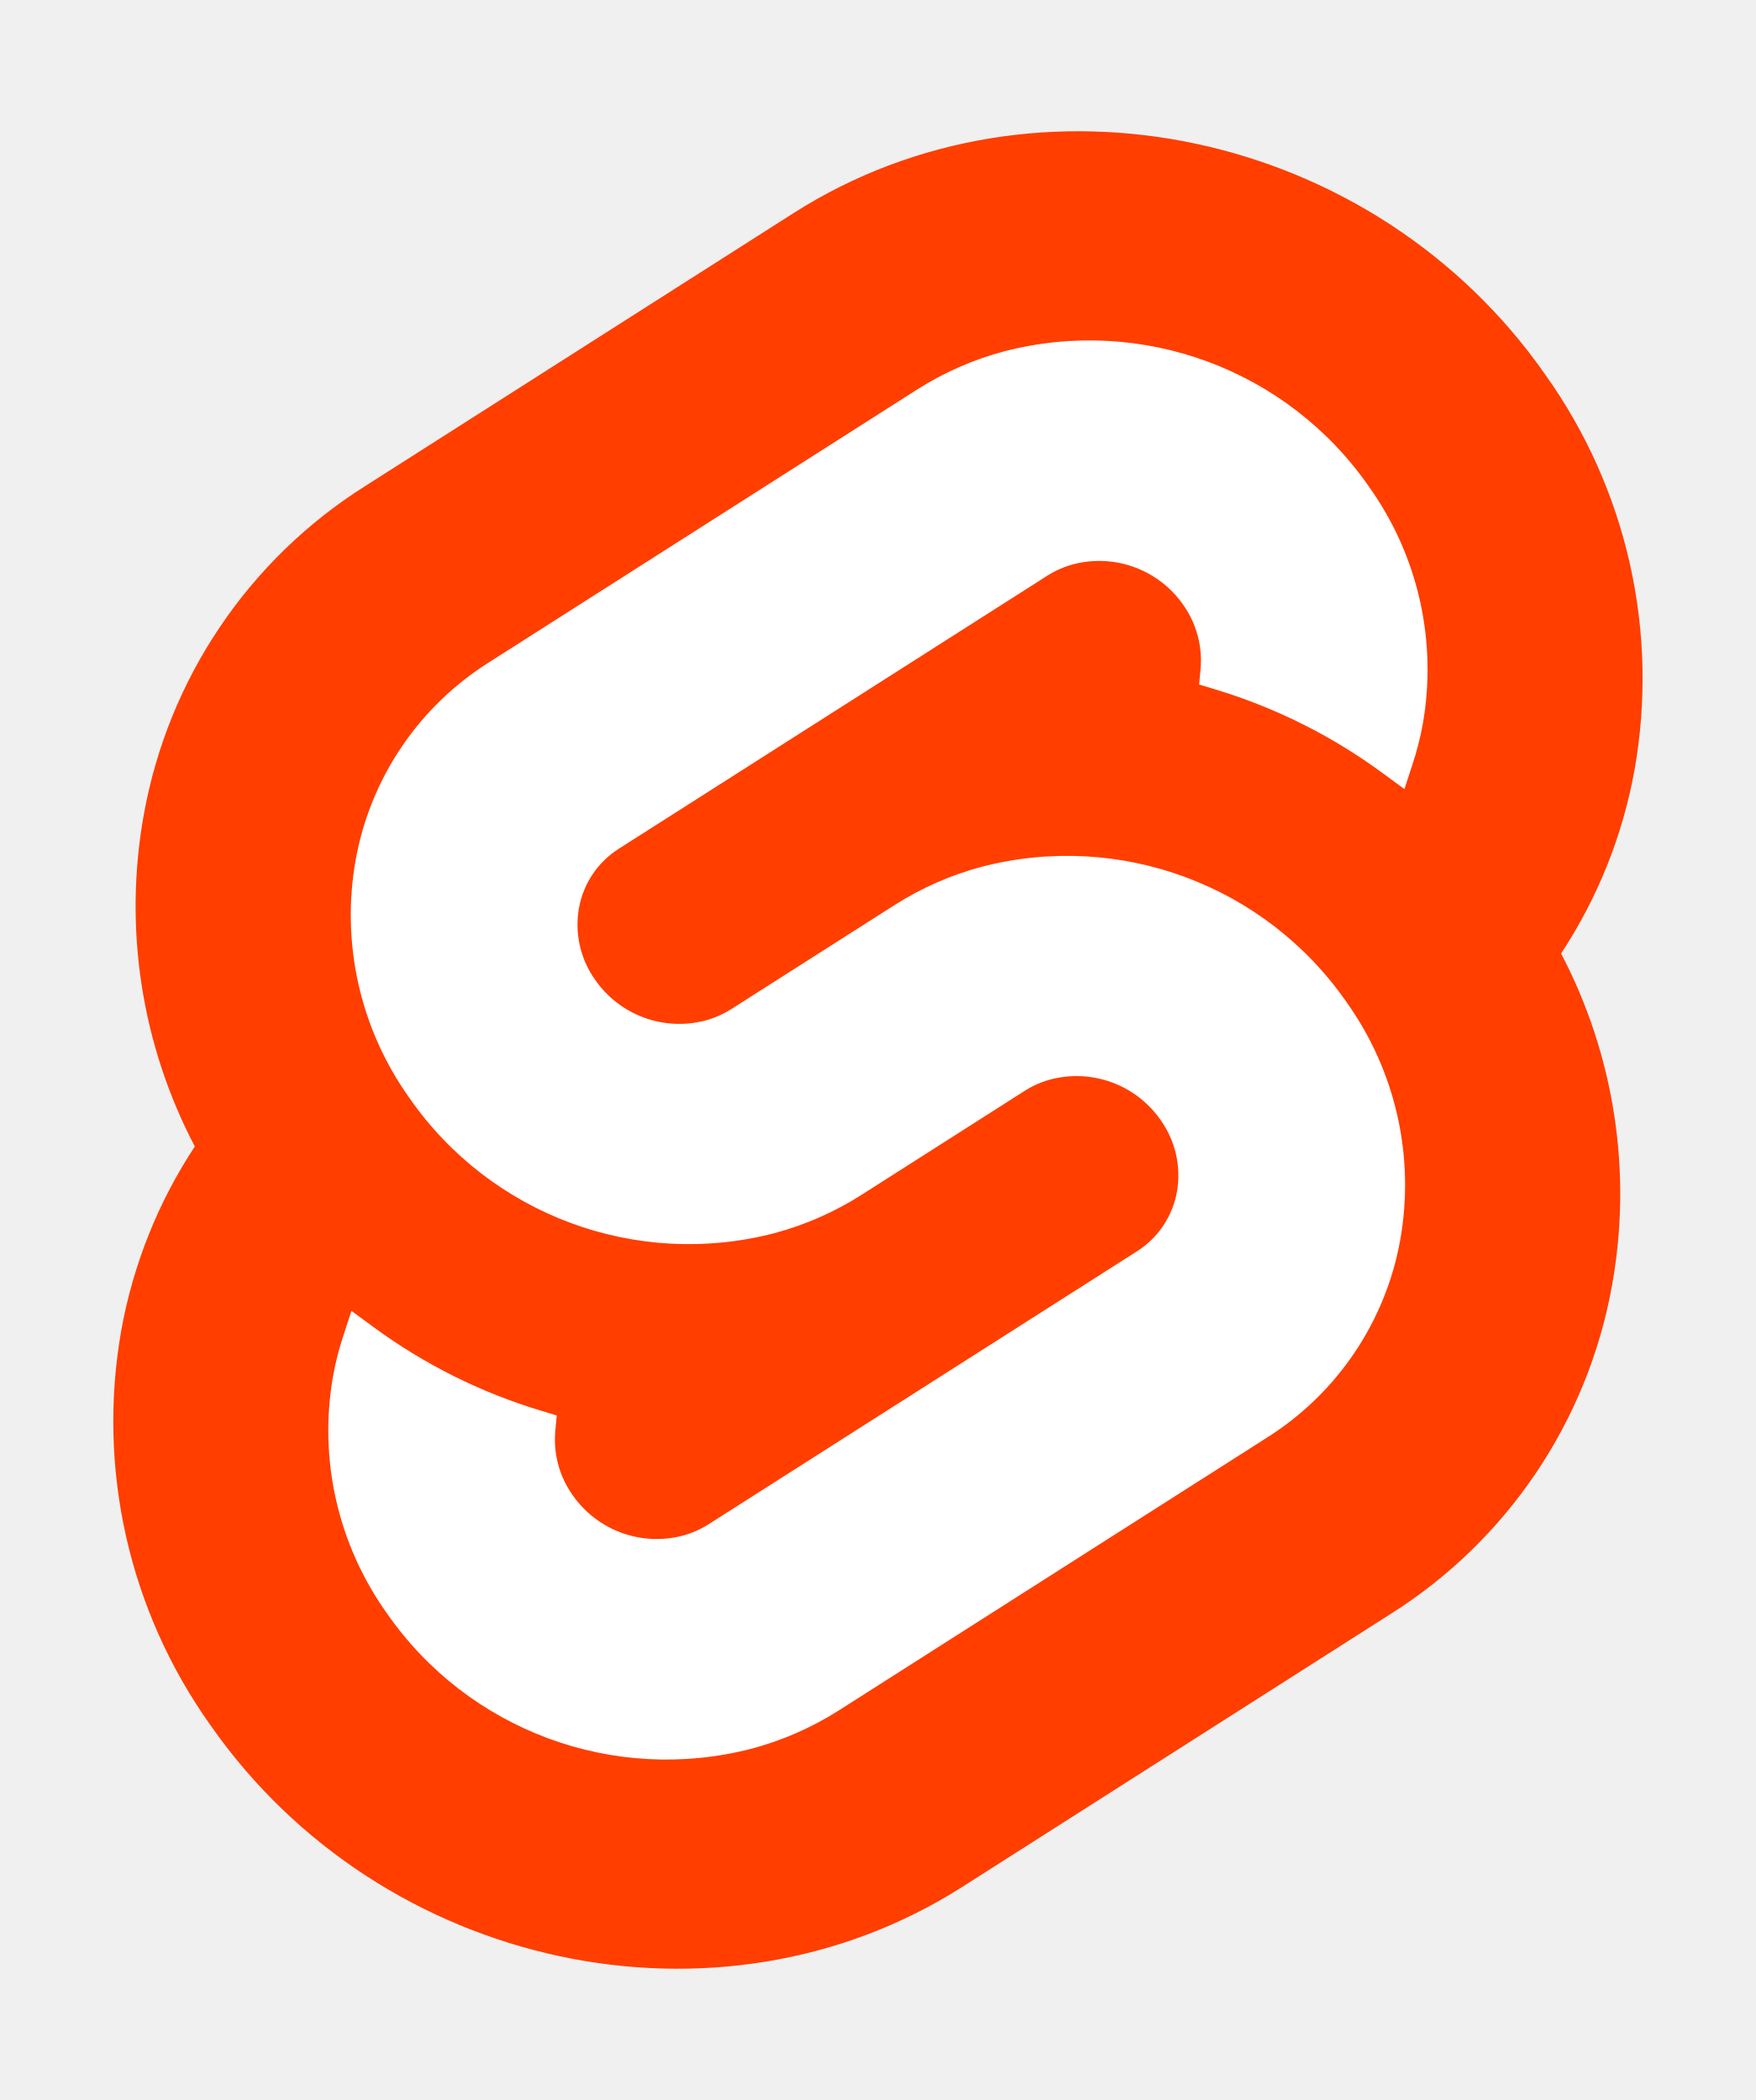
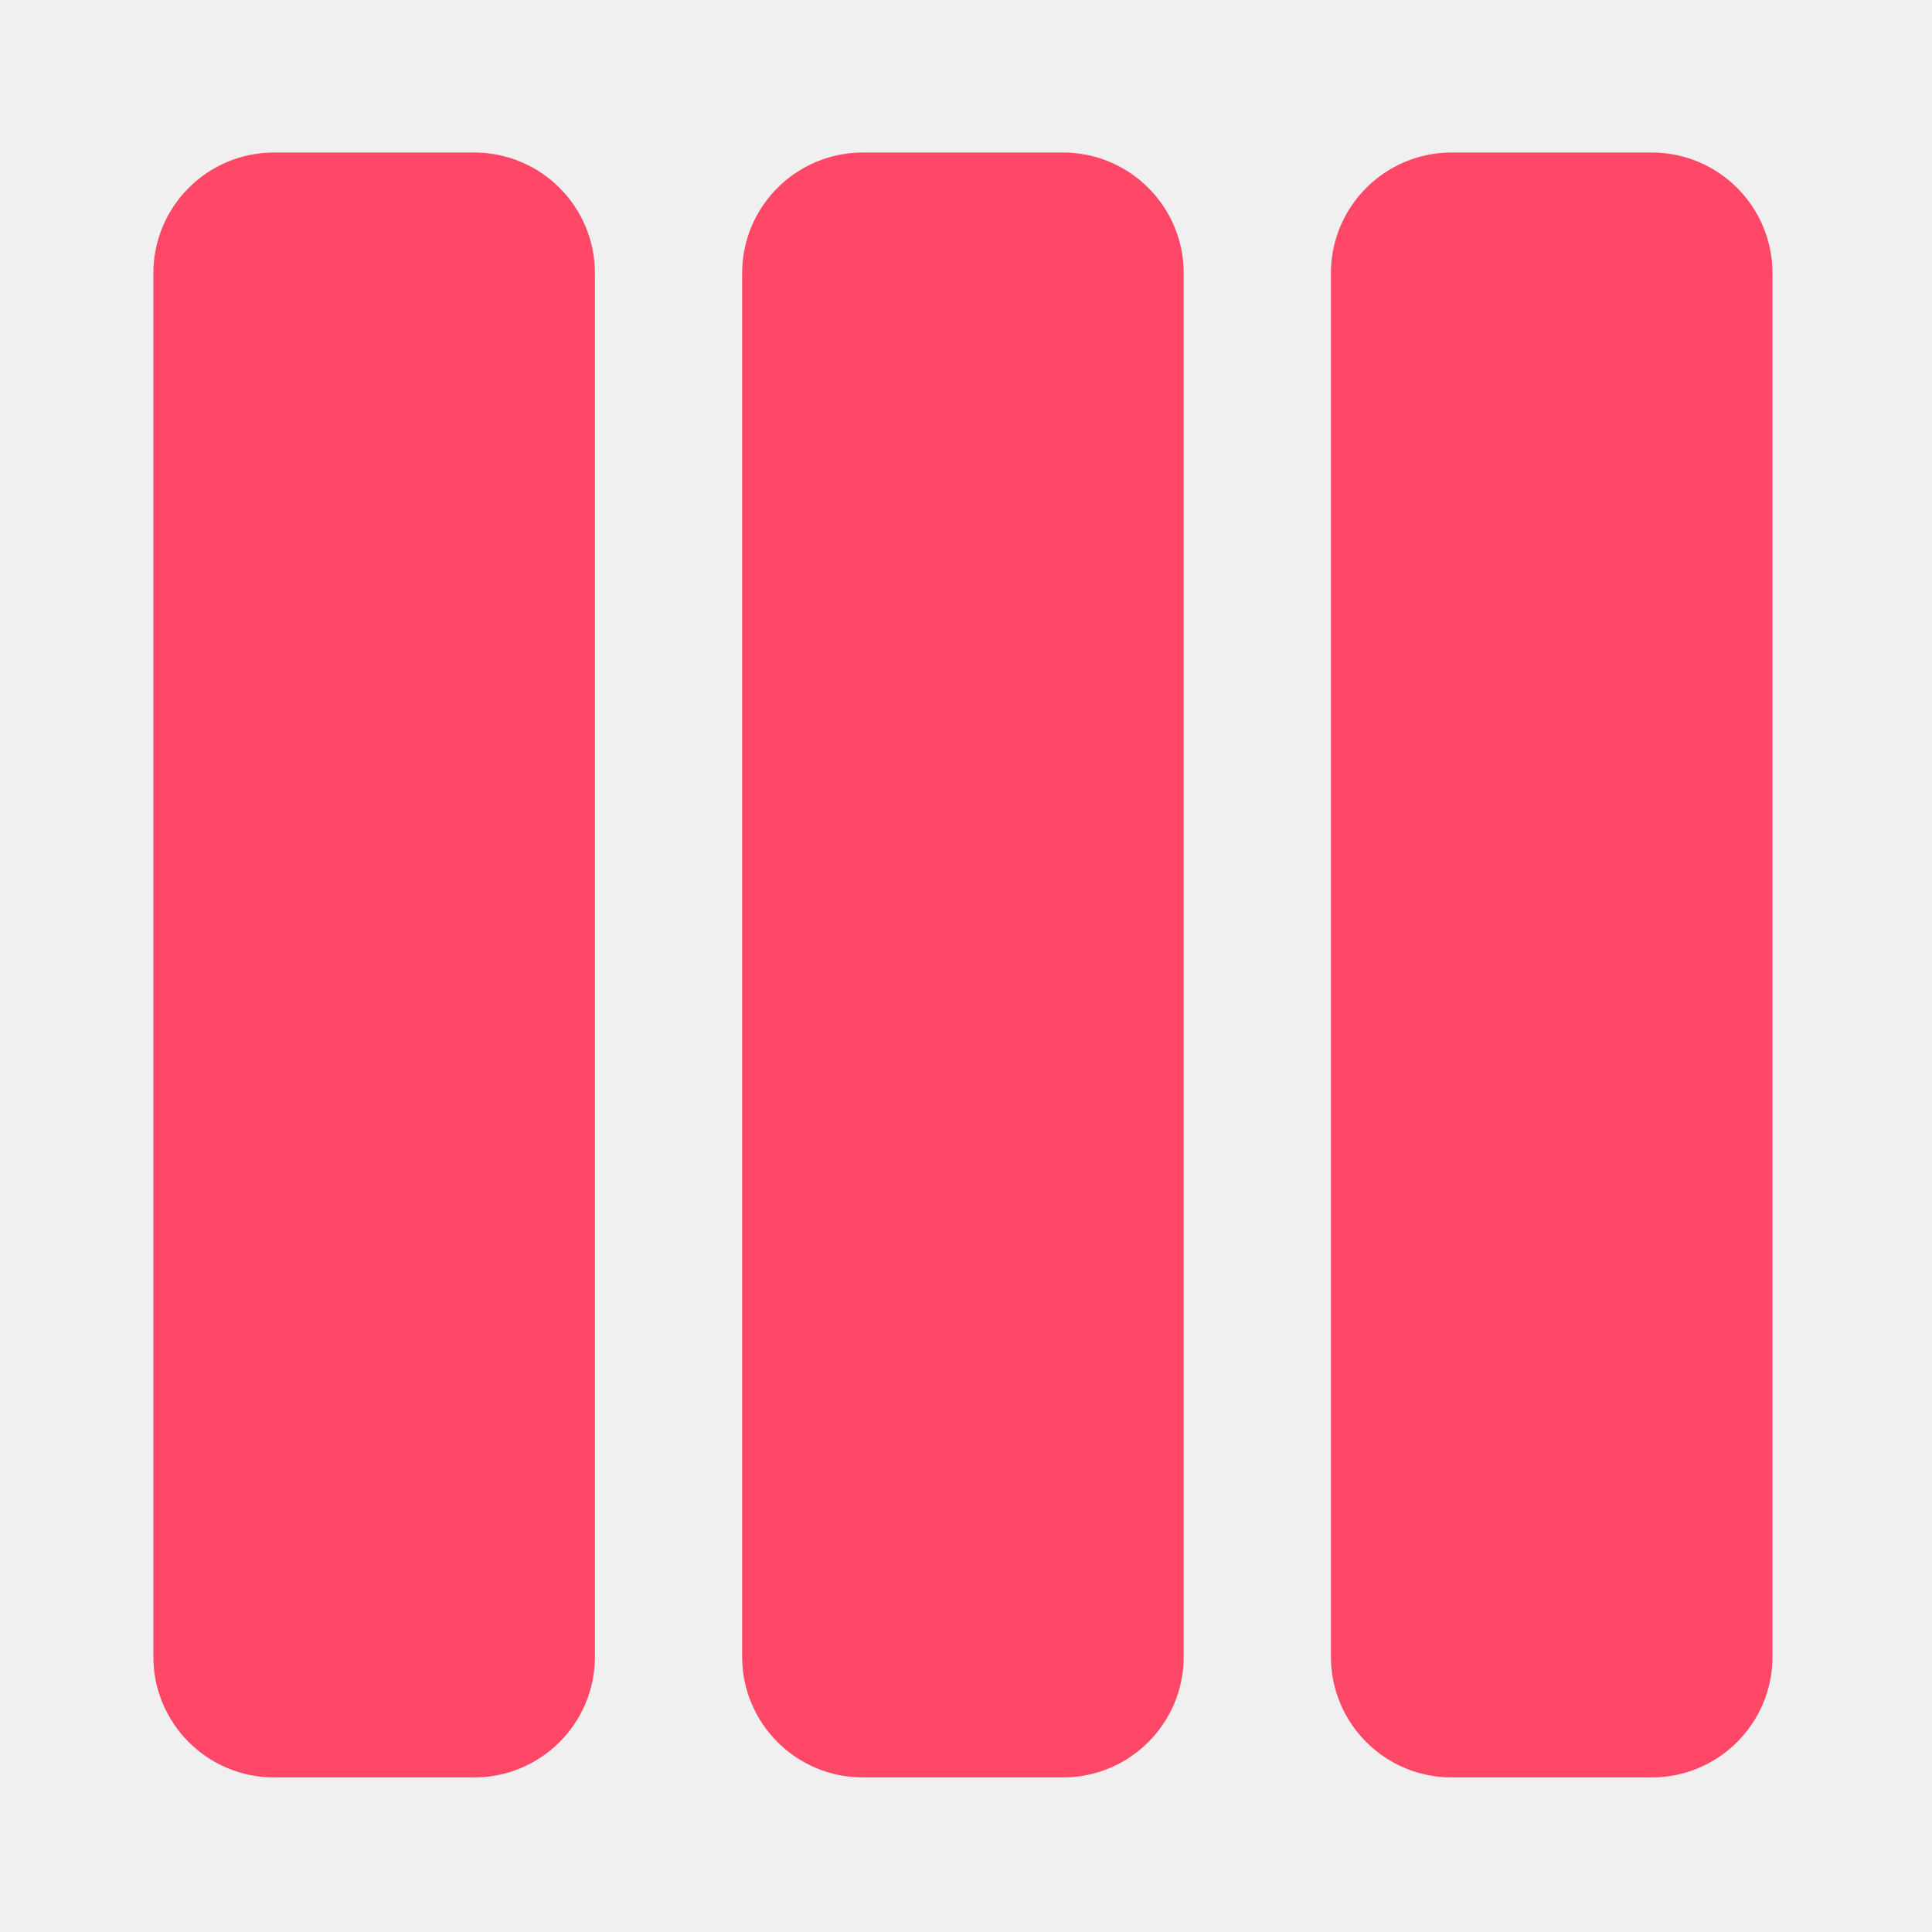
- <svg xmlns="http://www.w3.org/2000/svg" width="107" height="128" viewBox="0 0 107 128">
-   <path d="M94.157 22.819c-10.4-14.885-30.94-19.297-45.792-9.835L22.282 29.608A29.92 29.92 0 0 0 8.764 49.65a31.5 31.5 0 0 0 3.108 20.231 30 30 0 0 0-4.477 11.183 31.9 31.9 0 0 0 5.448 24.116c10.402 14.887 30.942 19.297 45.791 9.835l26.083-16.624A29.92 29.92 0 0 0 98.235 78.35a31.53 31.53 0 0 0-3.105-20.232 30 30 0 0 0 4.474-11.182 31.88 31.88 0 0 0-5.447-24.116" style="fill:#ff3e00" />
-   <path d="M45.817 106.582a20.72 20.72 0 0 1-22.237-8.243 19.17 19.17 0 0 1-3.277-14.503 18 18 0 0 1 .624-2.435l.49-1.498 1.337.981a33.6 33.6 0 0 0 10.203 5.098l.97.294-.09.968a5.85 5.85 0 0 0 1.052 3.878 6.24 6.24 0 0 0 6.695 2.485 5.8 5.8 0 0 0 1.603-.704L69.27 76.28a5.43 5.43 0 0 0 2.45-3.631 5.8 5.8 0 0 0-.987-4.371 6.24 6.24 0 0 0-6.698-2.487 5.7 5.7 0 0 0-1.6.704l-9.953 6.345a19 19 0 0 1-5.296 2.326 20.72 20.72 0 0 1-22.237-8.243 19.17 19.17 0 0 1-3.277-14.502 17.99 17.99 0 0 1 8.13-12.052l26.081-16.623a19 19 0 0 1 5.3-2.329 20.72 20.72 0 0 1 22.237 8.243 19.17 19.17 0 0 1 3.277 14.503 18 18 0 0 1-.624 2.435l-.49 1.498-1.337-.98a33.6 33.6 0 0 0-10.203-5.1l-.97-.294.09-.968a5.86 5.86 0 0 0-1.052-3.878 6.24 6.24 0 0 0-6.696-2.485 5.8 5.8 0 0 0-1.602.704L37.73 51.72a5.42 5.42 0 0 0-2.449 3.63 5.79 5.79 0 0 0 .986 4.372 6.24 6.24 0 0 0 6.698 2.486 5.8 5.8 0 0 0 1.602-.704l9.952-6.342a19 19 0 0 1 5.295-2.328 20.72 20.72 0 0 1 22.237 8.242 19.17 19.17 0 0 1 3.277 14.503 18 18 0 0 1-8.13 12.053l-26.081 16.622a19 19 0 0 1-5.3 2.328" style="fill:#fff" />
+ <svg xmlns="http://www.w3.org/2000/svg" width="16" height="16" viewBox="0 0 16 16" fill="none">
+   <rect x="1.27" y="1.263" width="3.657" height="13.457" rx="1" fill="#FF4867" />
+   <rect x="11.022" y="1.263" width="3.657" height="13.457" rx="1" fill="#FF4867" />
+   <rect x="6.146" y="1.263" width="3.657" height="13.457" rx="1" fill="#FF4867" />
</svg>
